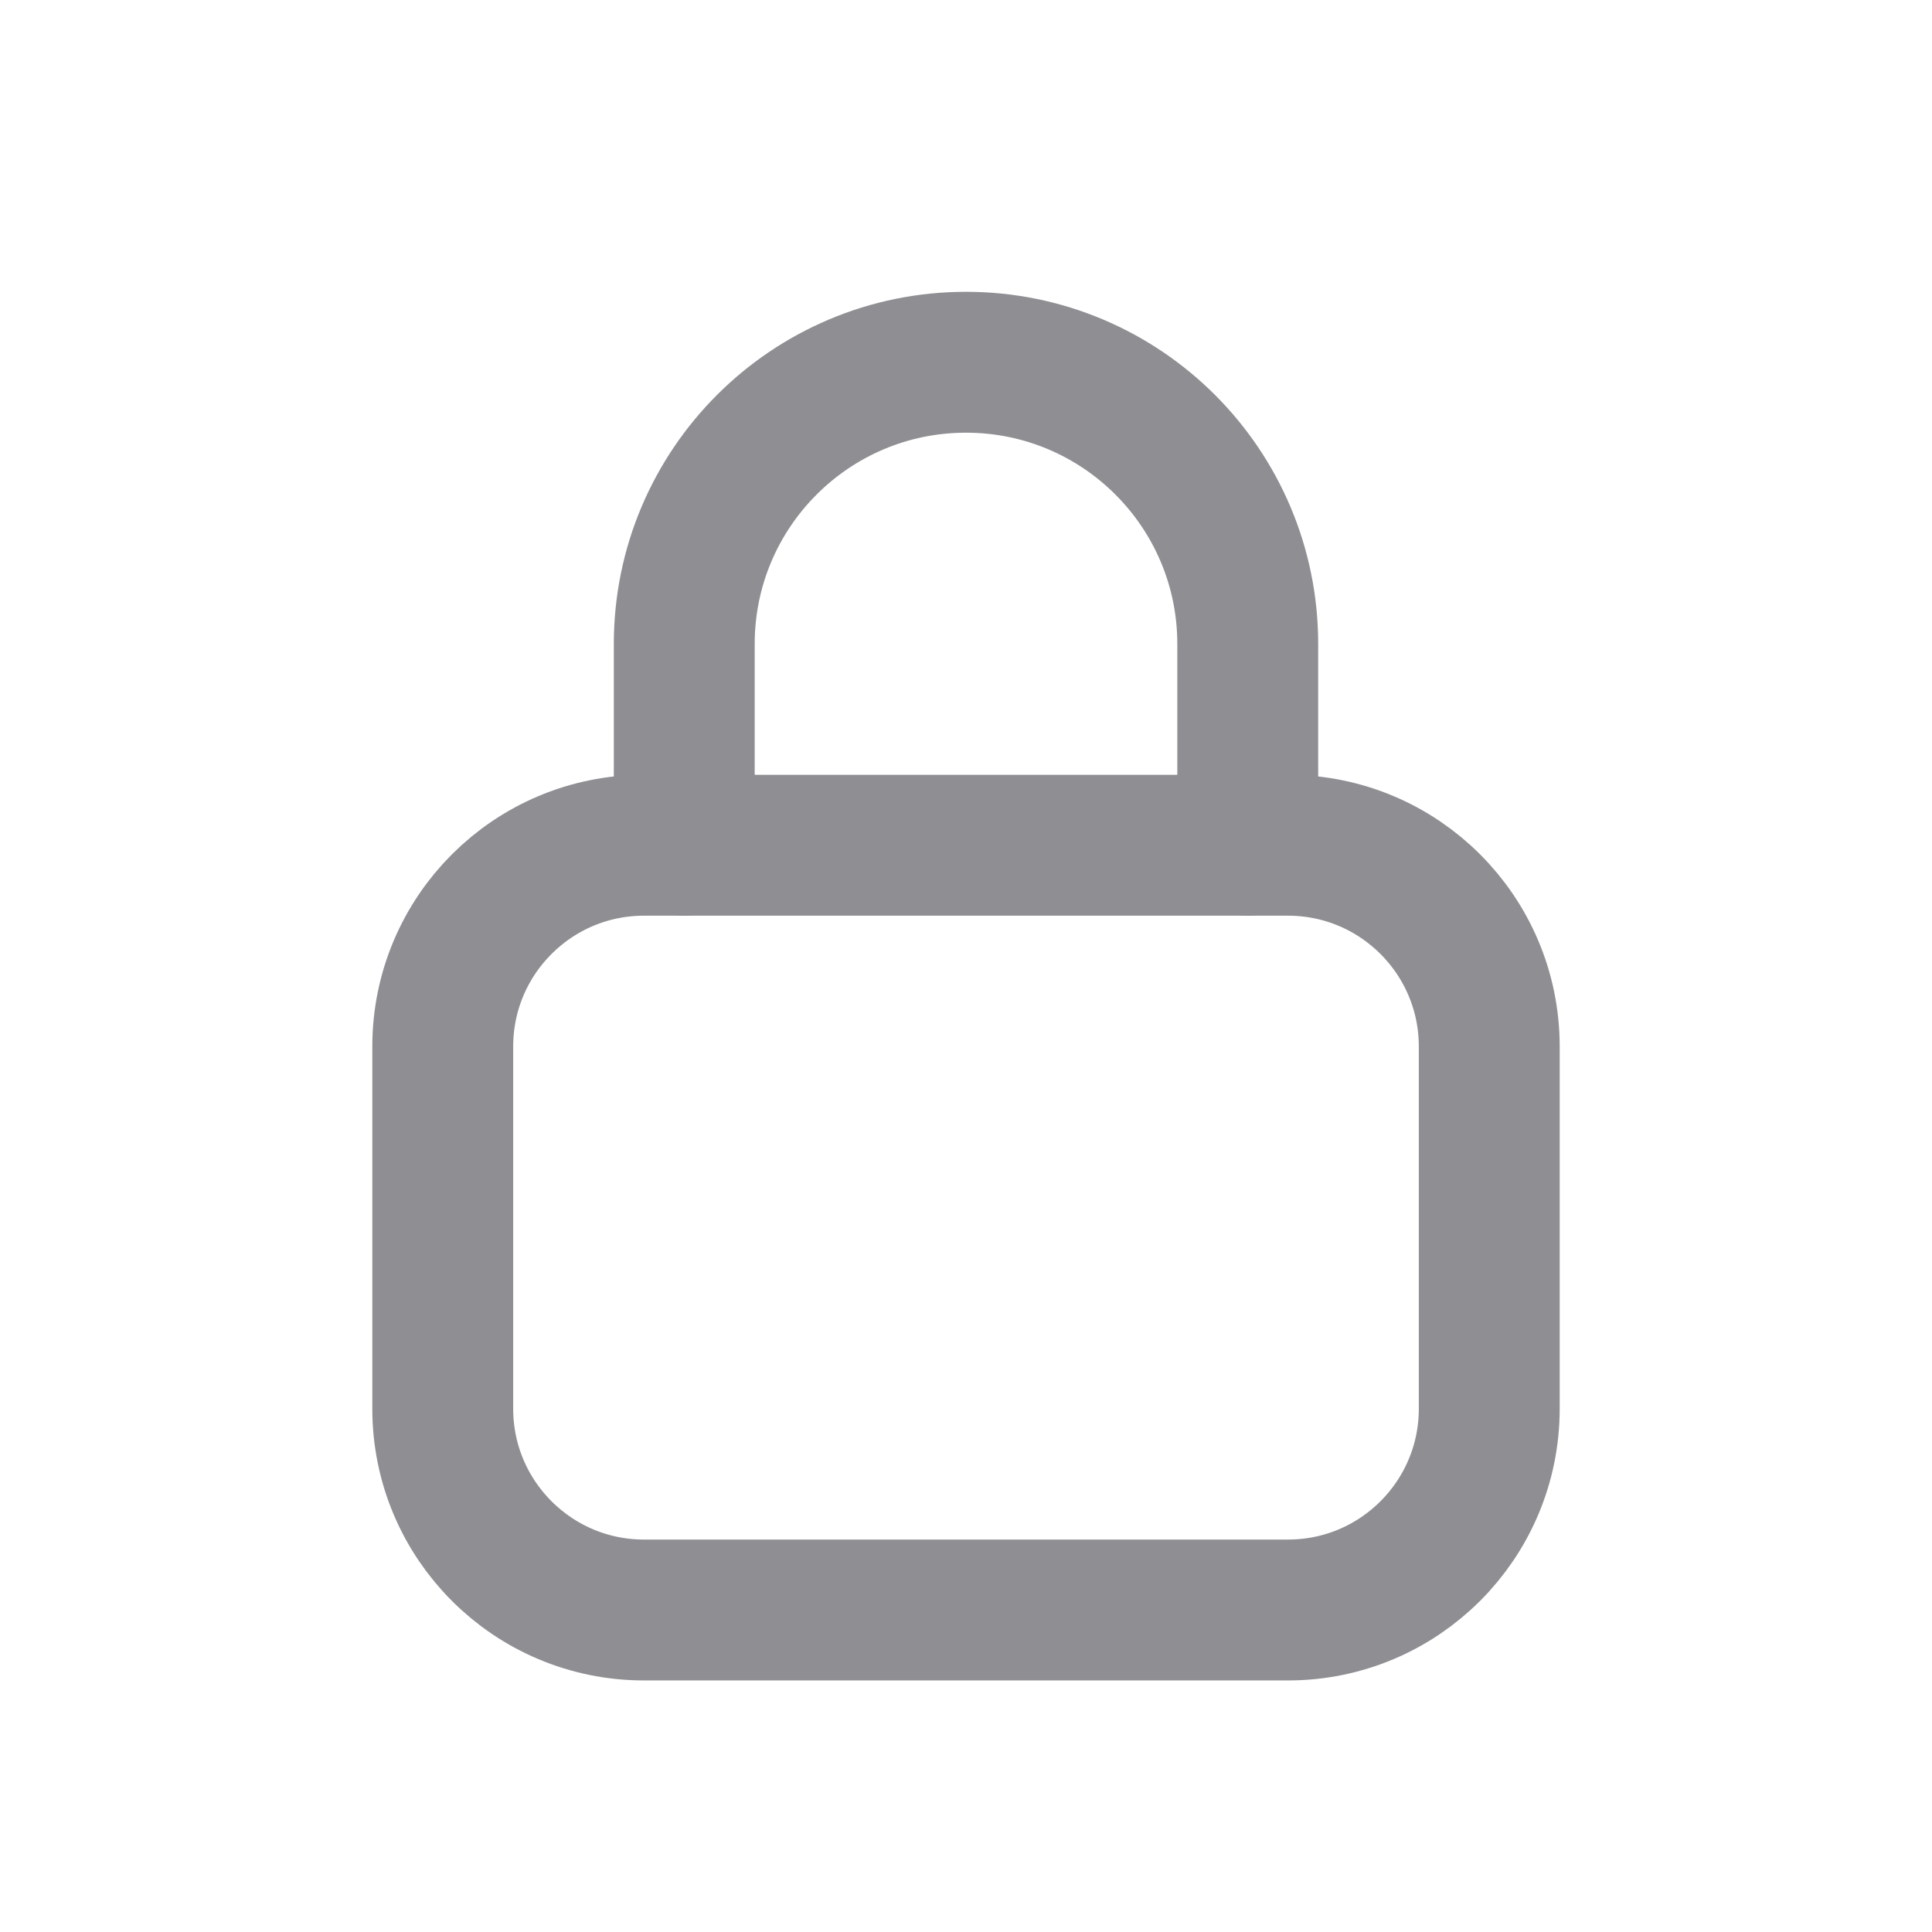
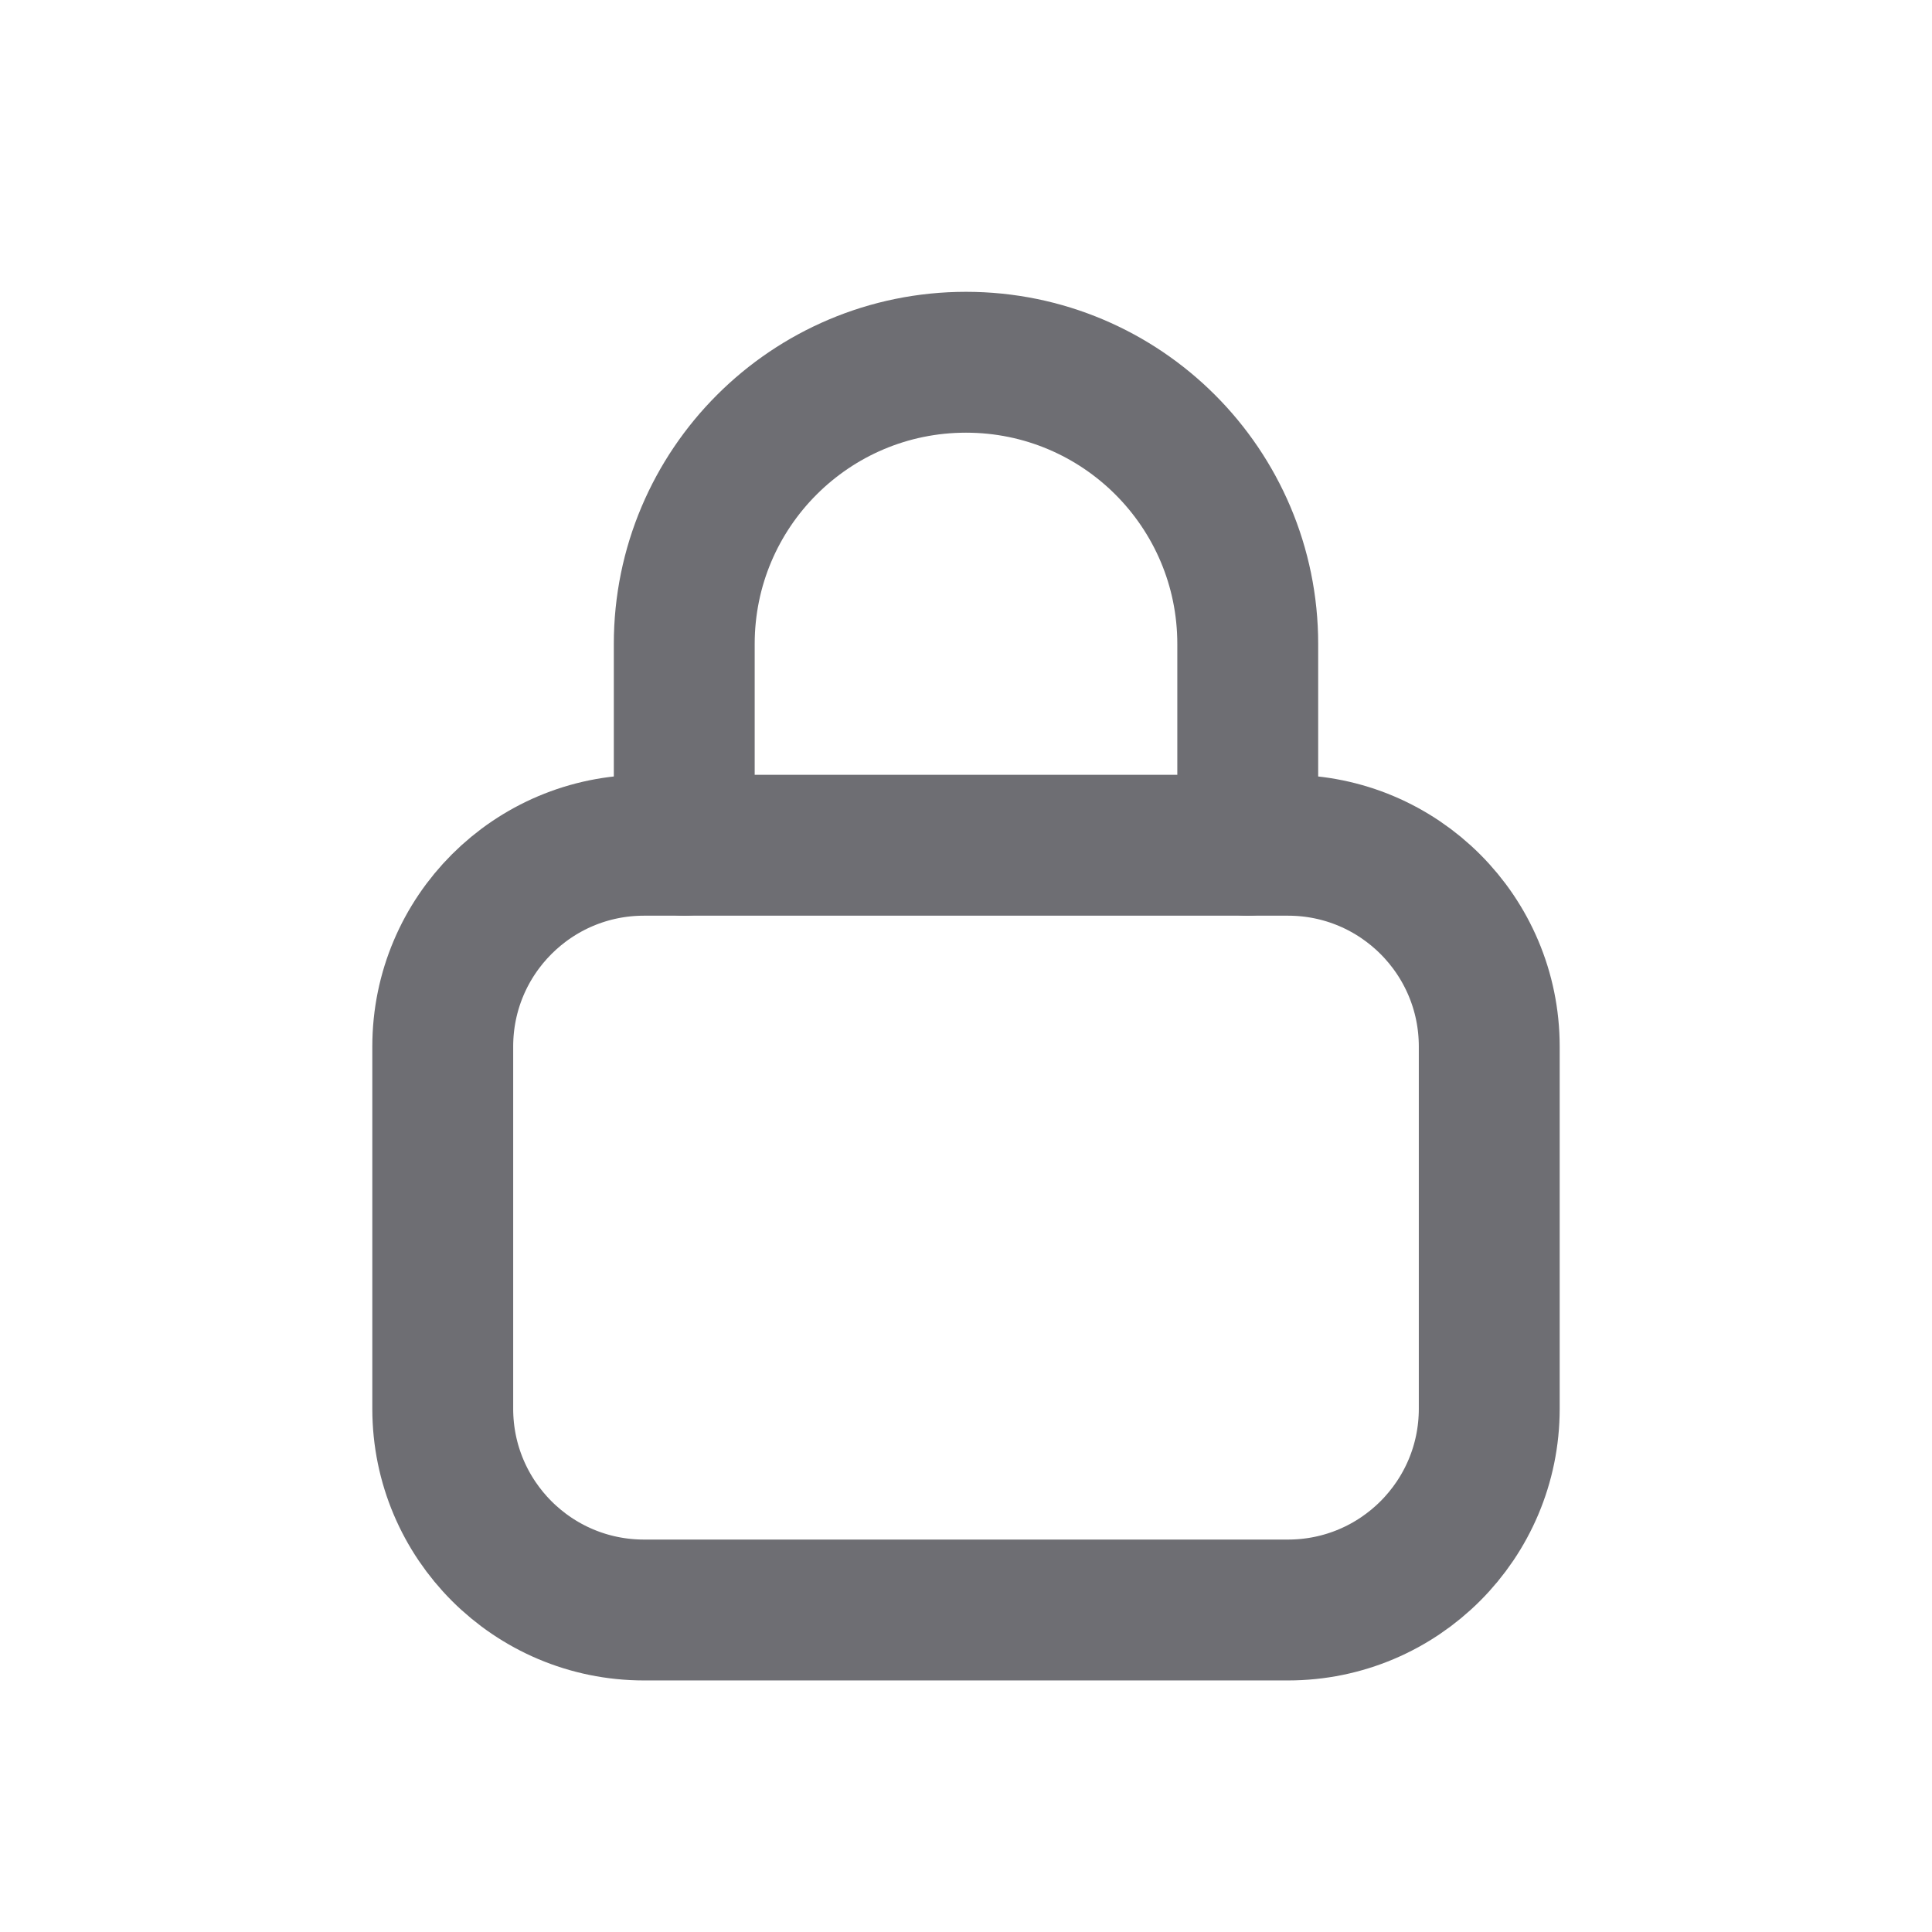
- <svg xmlns="http://www.w3.org/2000/svg" viewBox="0 0 24 24" width="24" height="24" fill="none" stroke="#8E8E93" stroke-width="1.75" stroke-linecap="round" stroke-linejoin="round">
+ <svg xmlns="http://www.w3.org/2000/svg" viewBox="0 0 24 24" width="24" height="24" fill="none" stroke="#6E6E73" stroke-width="1.75" stroke-linecap="round" stroke-linejoin="round">
  <rect x="5.5" y="10.5" width="13" height="9.5" rx="2.5" />
  <path d="M8.5 10.5V8a3.5 3.5 0 0 1 7 0v2.5" />
</svg>
